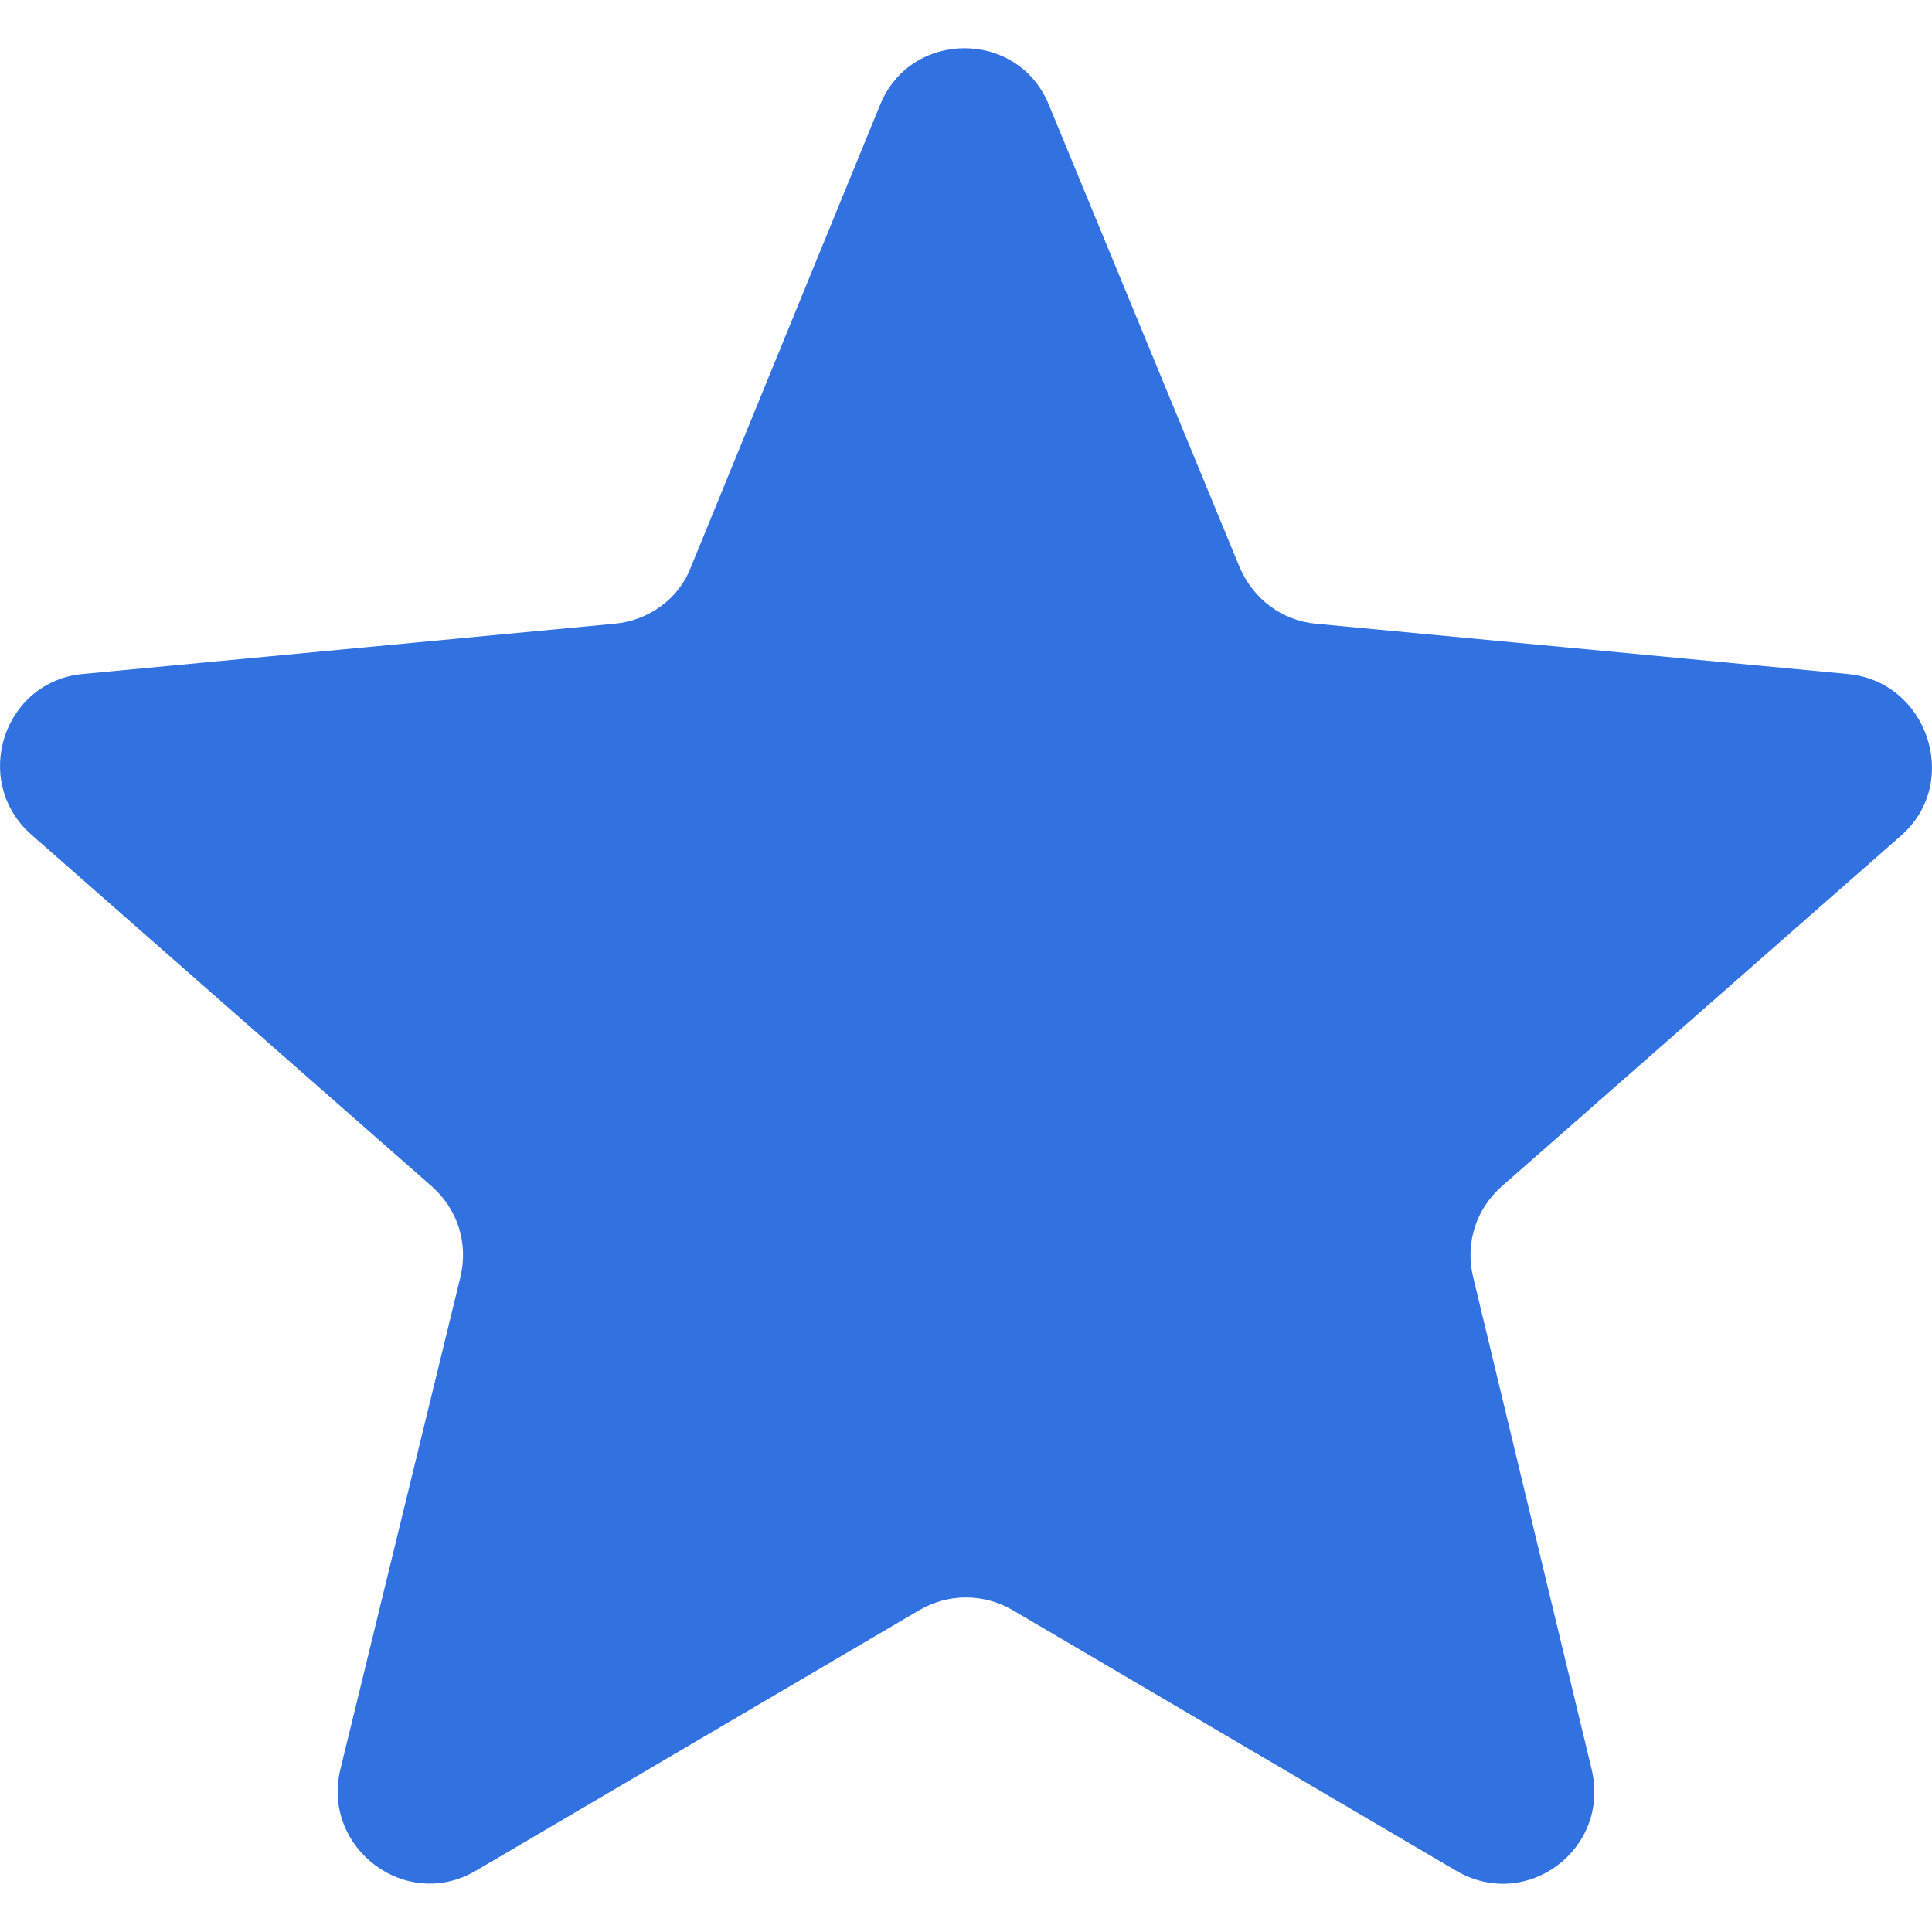
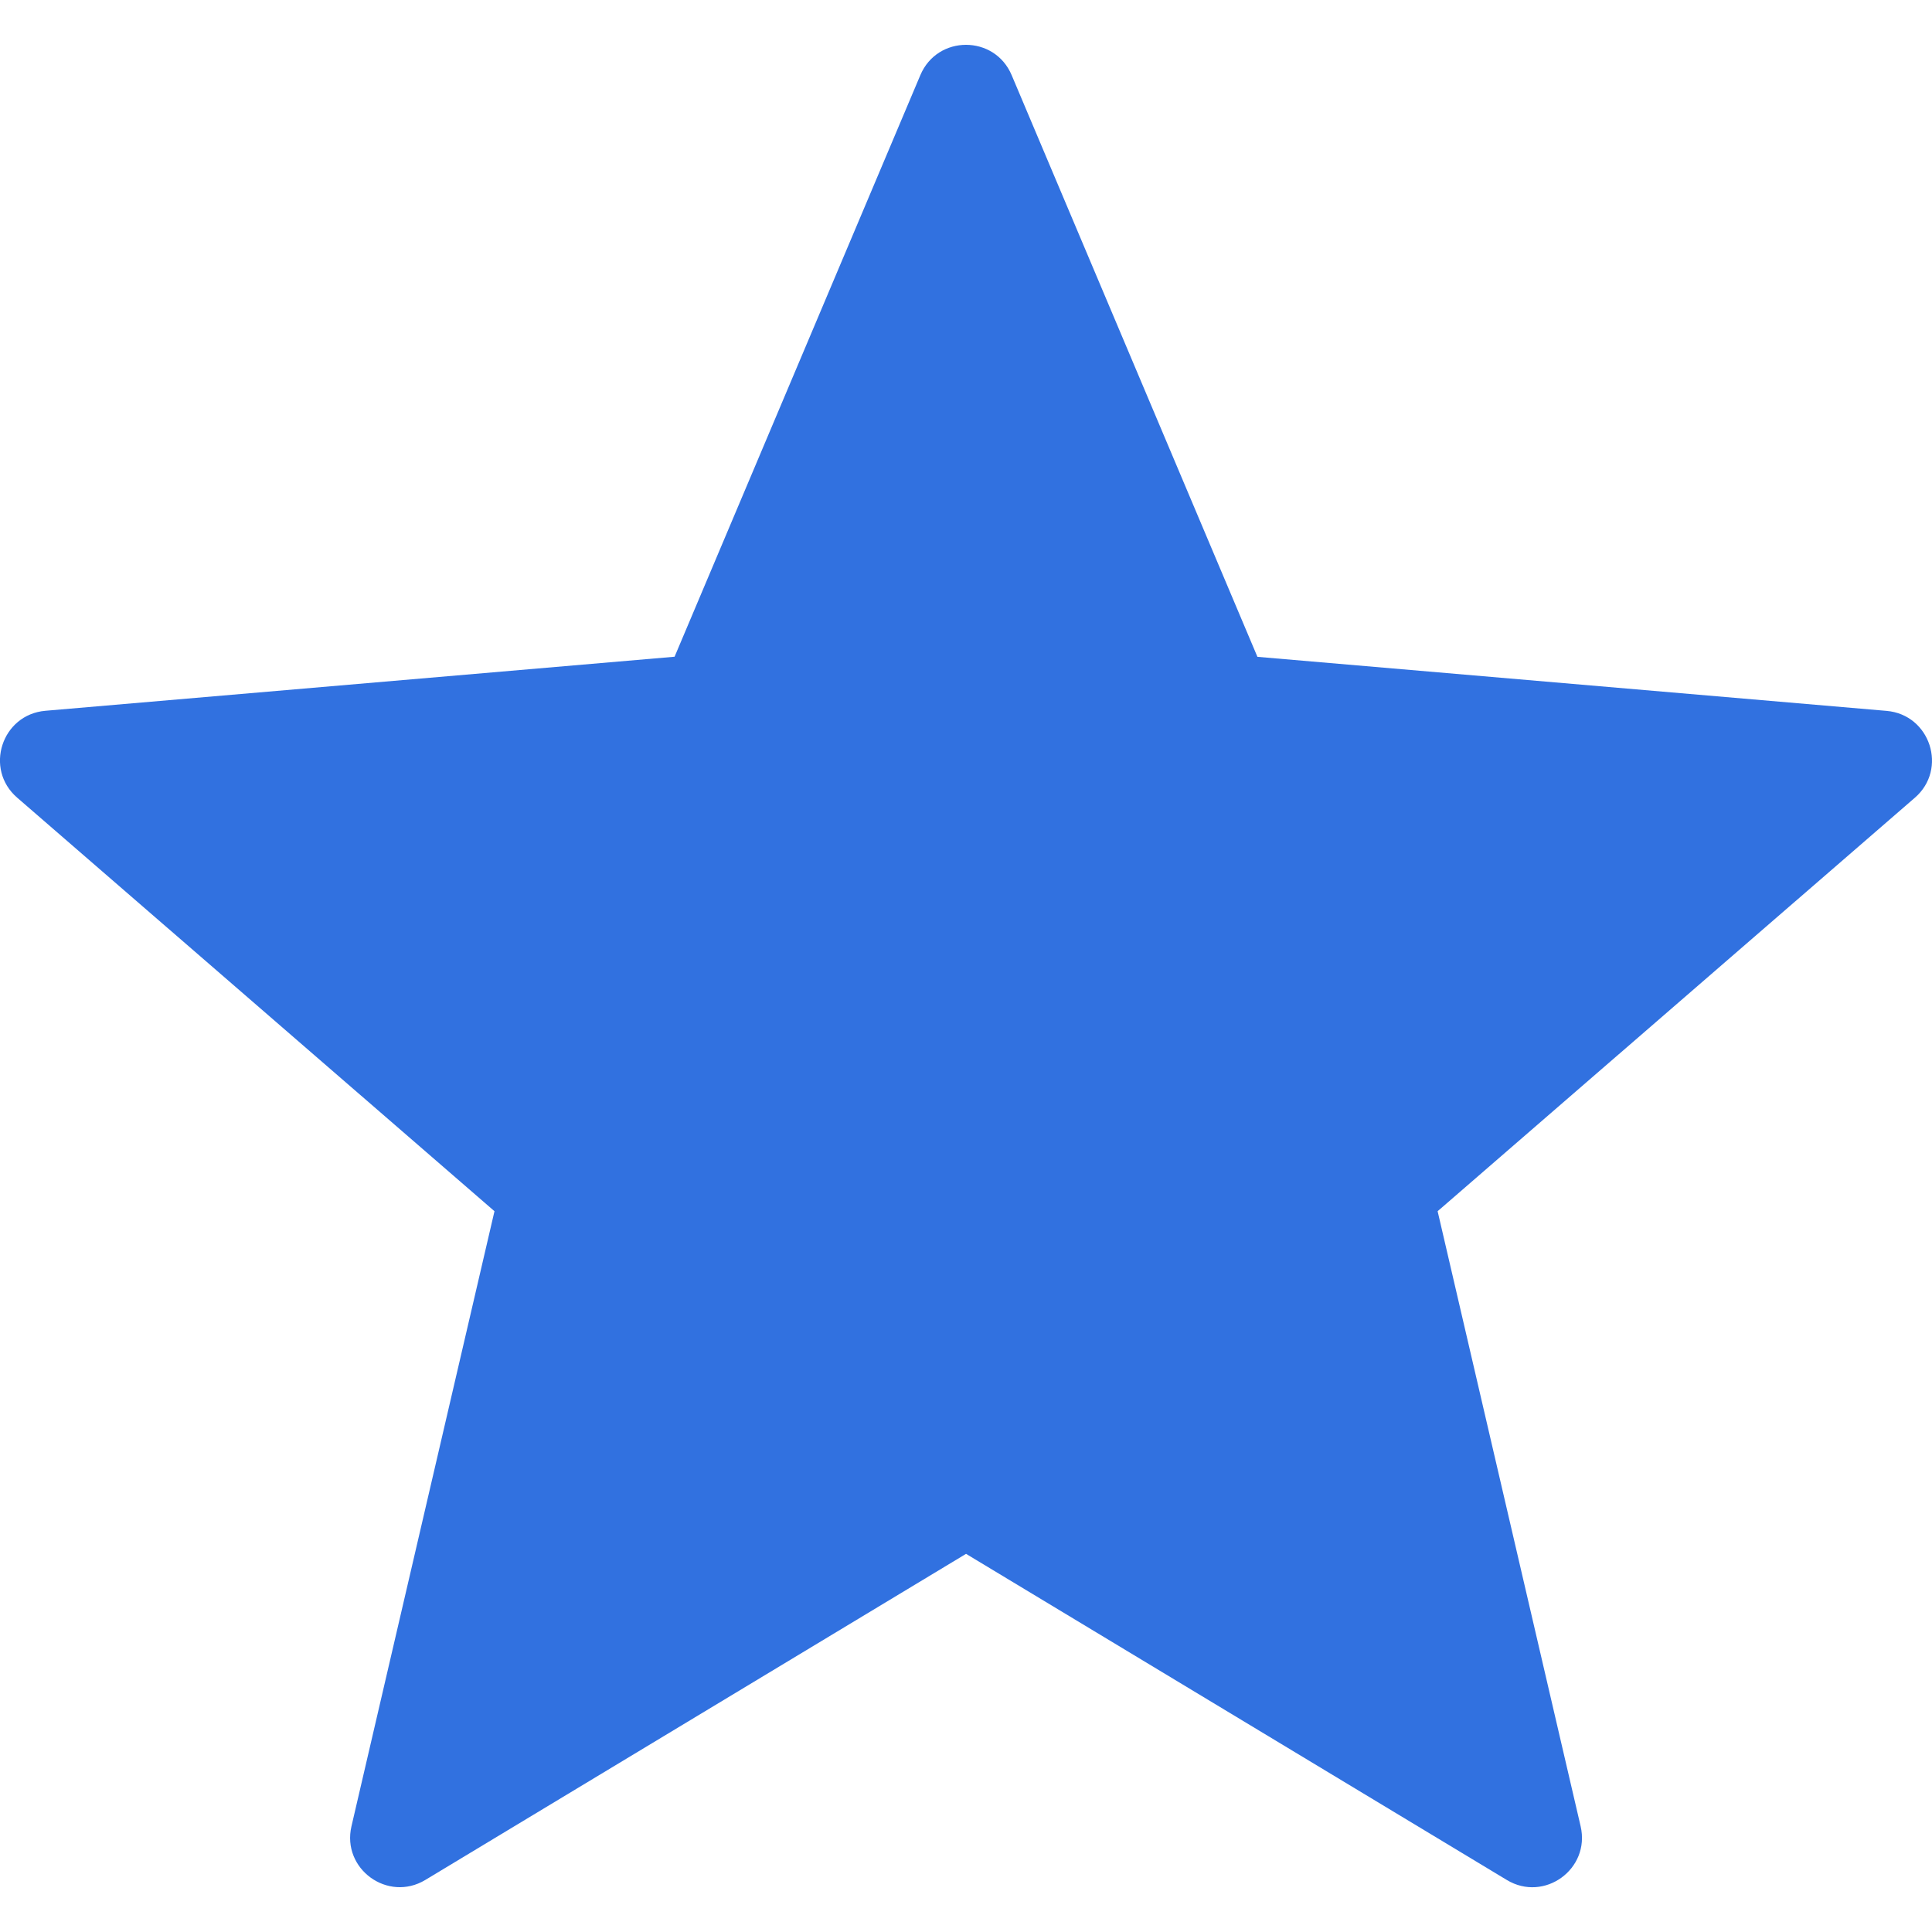
- <svg xmlns="http://www.w3.org/2000/svg" version="1.1" id="Capa_1" x="0px" y="0px" width="512px" height="512px" viewBox="0 0 126.729 126.73" style="enable-background:new 0 0 126.729 126.73;" xml:space="preserve" class="">
+ <svg xmlns="http://www.w3.org/2000/svg" version="1.1" viewBox="0 0 19.481 19.481" enable-background="new 0 0 19.481 19.481" width="512px" height="512px" class="">
  <g>
    <g>
-       <path d="M121.215,44.212l-34.899-3.3c-2.2-0.2-4.101-1.6-5-3.7l-12.5-30.3c-2-5-9.101-5-11.101,0l-12.4,30.3   c-0.8,2.1-2.8,3.5-5,3.7l-34.9,3.3c-5.2,0.5-7.3,7-3.4,10.5l26.3,23.1c1.7,1.5,2.4,3.7,1.9,5.9l-7.9,32.399   c-1.2,5.101,4.3,9.3,8.9,6.601l29.1-17.101c1.9-1.1,4.2-1.1,6.1,0l29.101,17.101c4.6,2.699,10.1-1.4,8.899-6.601l-7.8-32.399   c-0.5-2.2,0.2-4.4,1.9-5.9l26.3-23.1C128.615,51.212,126.415,44.712,121.215,44.212z" data-original="#000000" class="active-path" data-old_color="#000000" fill="#3171E0" />
+       <path d="m10.201,.758l2.478,5.865 6.344,.545c0.44,0.038 0.619,0.587 0.285,0.876l-4.812,4.169 1.442,6.202c0.1,0.431-0.367,0.77-0.745,0.541l-5.452-3.288-5.452,3.288c-0.379,0.228-0.845-0.111-0.745-0.541l1.442-6.202-4.813-4.17c-0.334-0.289-0.156-0.838 0.285-0.876l6.344-.545 2.478-5.864c0.172-0.408 0.749-0.408 0.921,0z" data-original="#000000" class="active-path" data-old_color="#000000" fill="#3171E0" />
    </g>
  </g>
</svg>
